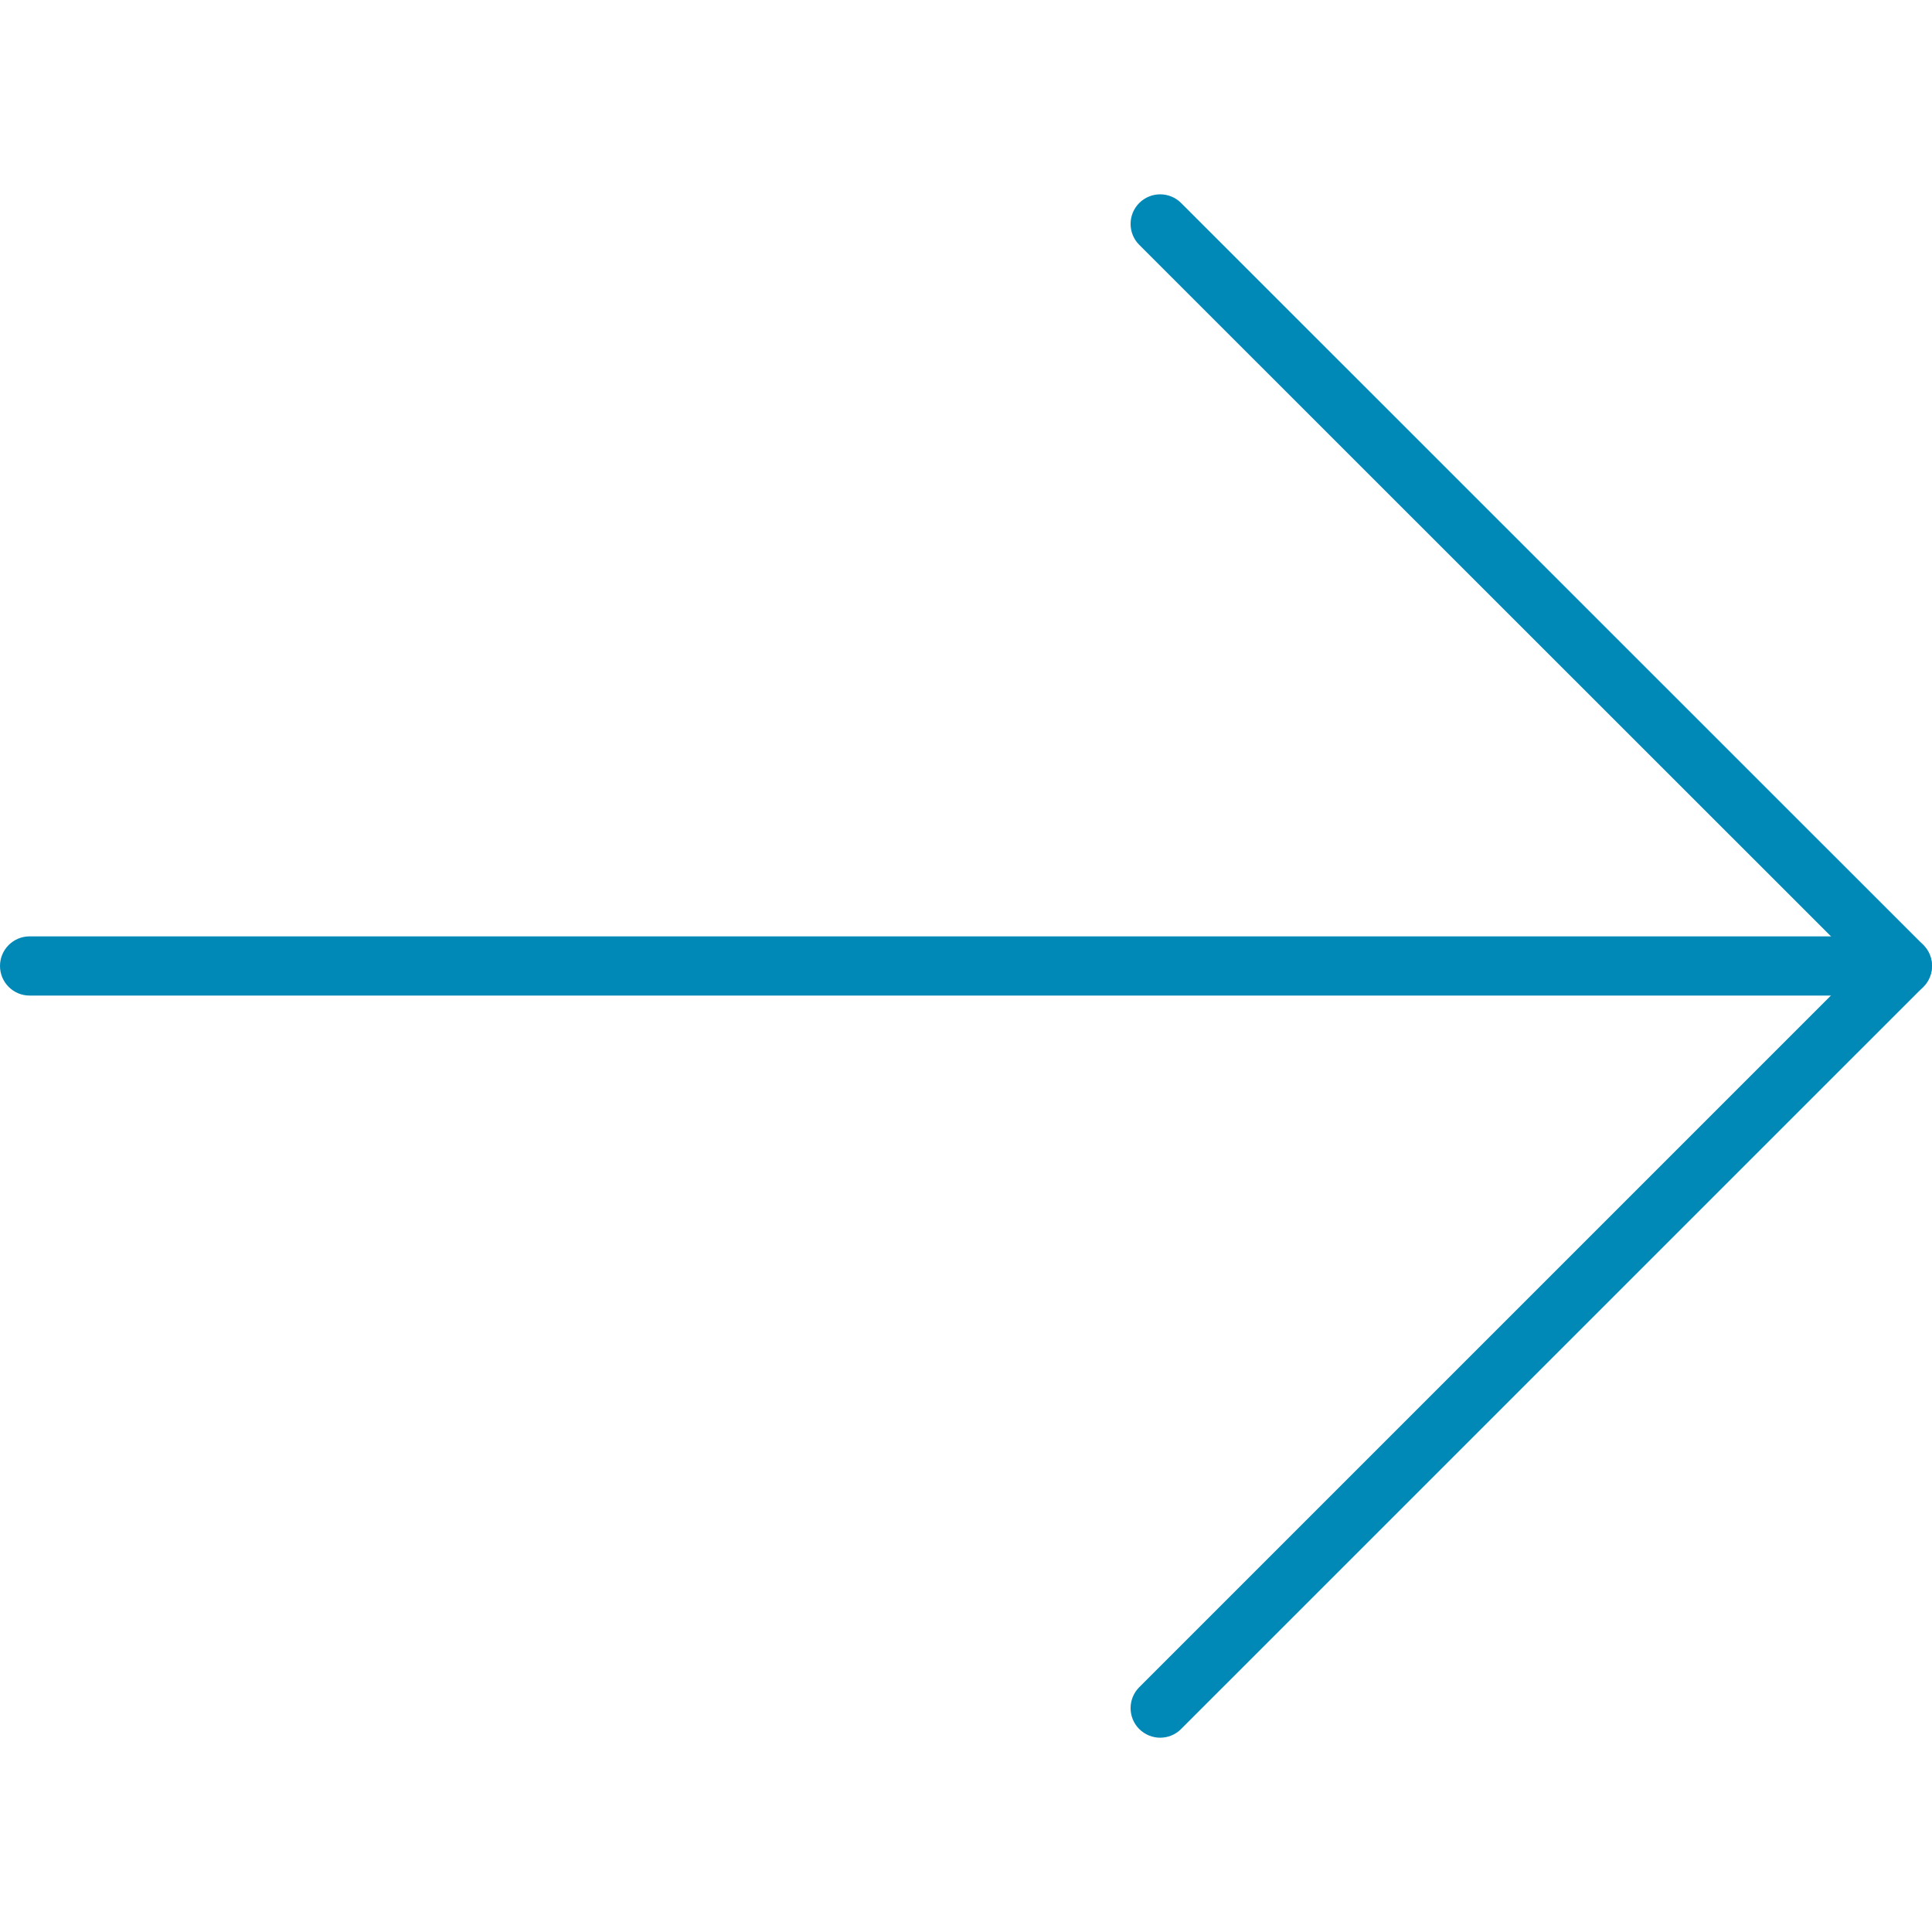
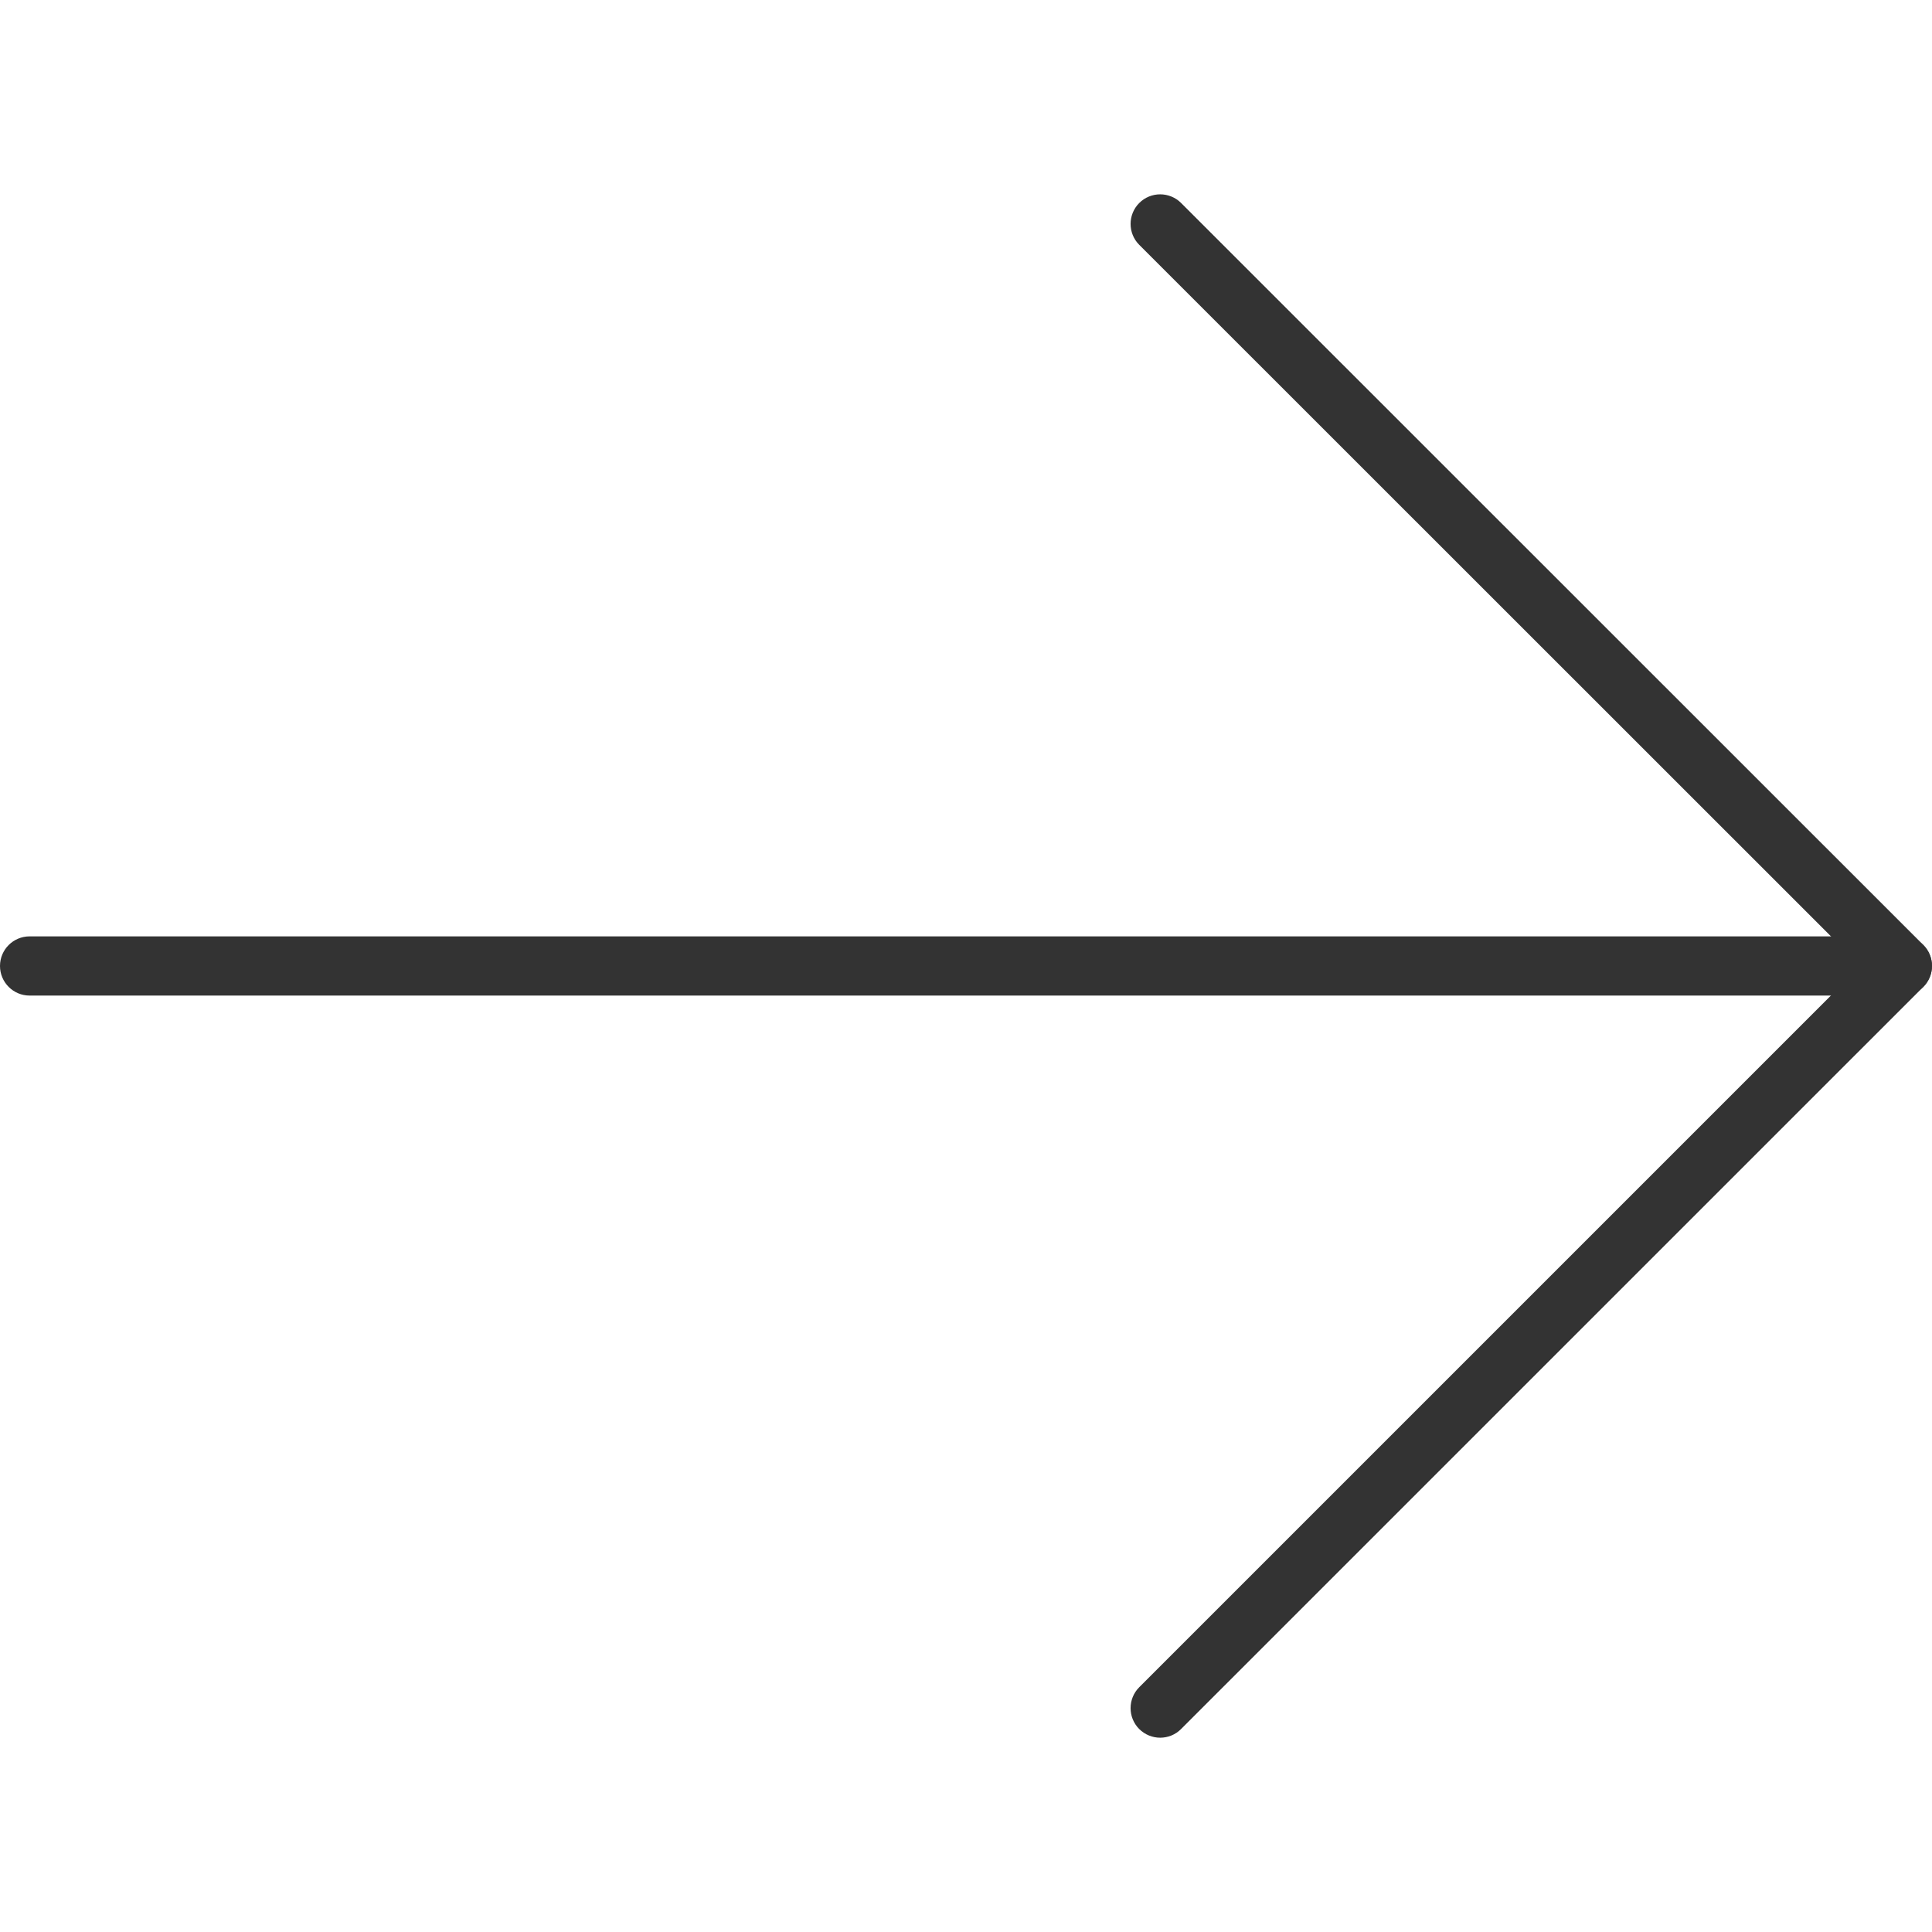
<svg xmlns="http://www.w3.org/2000/svg" version="1.1" id="next" x="0px" y="0px" viewBox="0 0 32.635 32.635" style="enable-background:new 0 0 32.635 32.635;" xml:space="preserve">
  <g>
-     <path style="fill: #0089b6" d="M32.135,16.817H0.5c-0.276,0-0.5-0.224-0.5-0.5s0.224-0.5,0.5-0.5h31.635c0.276,0,0.5,0.224,0.5,0.5   S32.411,16.817,32.135,16.817z" />
-     <path style="fill: #0089b6" d="M19.598,29.353c-0.128,0-0.256-0.049-0.354-0.146c-0.195-0.195-0.195-0.512,0-0.707l12.184-12.184L19.244,4.136   c-0.195-0.195-0.195-0.512,0-0.707s0.512-0.195,0.707,0l12.537,12.533c0.094,0.094,0.146,0.221,0.146,0.354   s-0.053,0.26-0.146,0.354L19.951,29.206C19.854,29.304,19.726,29.353,19.598,29.353z" />
+     <path style="fill: #333" d="M32.135,16.817H0.5c-0.276,0-0.5-0.224-0.5-0.5s0.224-0.5,0.5-0.5h31.635c0.276,0,0.5,0.224,0.5,0.5   S32.411,16.817,32.135,16.817z" />
+     <path style="fill: #333" d="M19.598,29.353c-0.128,0-0.256-0.049-0.354-0.146c-0.195-0.195-0.195-0.512,0-0.707l12.184-12.184L19.244,4.136   c-0.195-0.195-0.195-0.512,0-0.707s0.512-0.195,0.707,0l12.537,12.533c0.094,0.094,0.146,0.221,0.146,0.354   s-0.053,0.26-0.146,0.354L19.951,29.206C19.854,29.304,19.726,29.353,19.598,29.353z" />
  </g>
  <g>
</g>
  <g>
</g>
  <g>
</g>
  <g>
</g>
  <g>
</g>
  <g>
</g>
  <g>
</g>
  <g>
</g>
  <g>
</g>
  <g>
</g>
  <g>
</g>
  <g>
</g>
  <g>
</g>
  <g>
</g>
  <g>
</g>
</svg>
